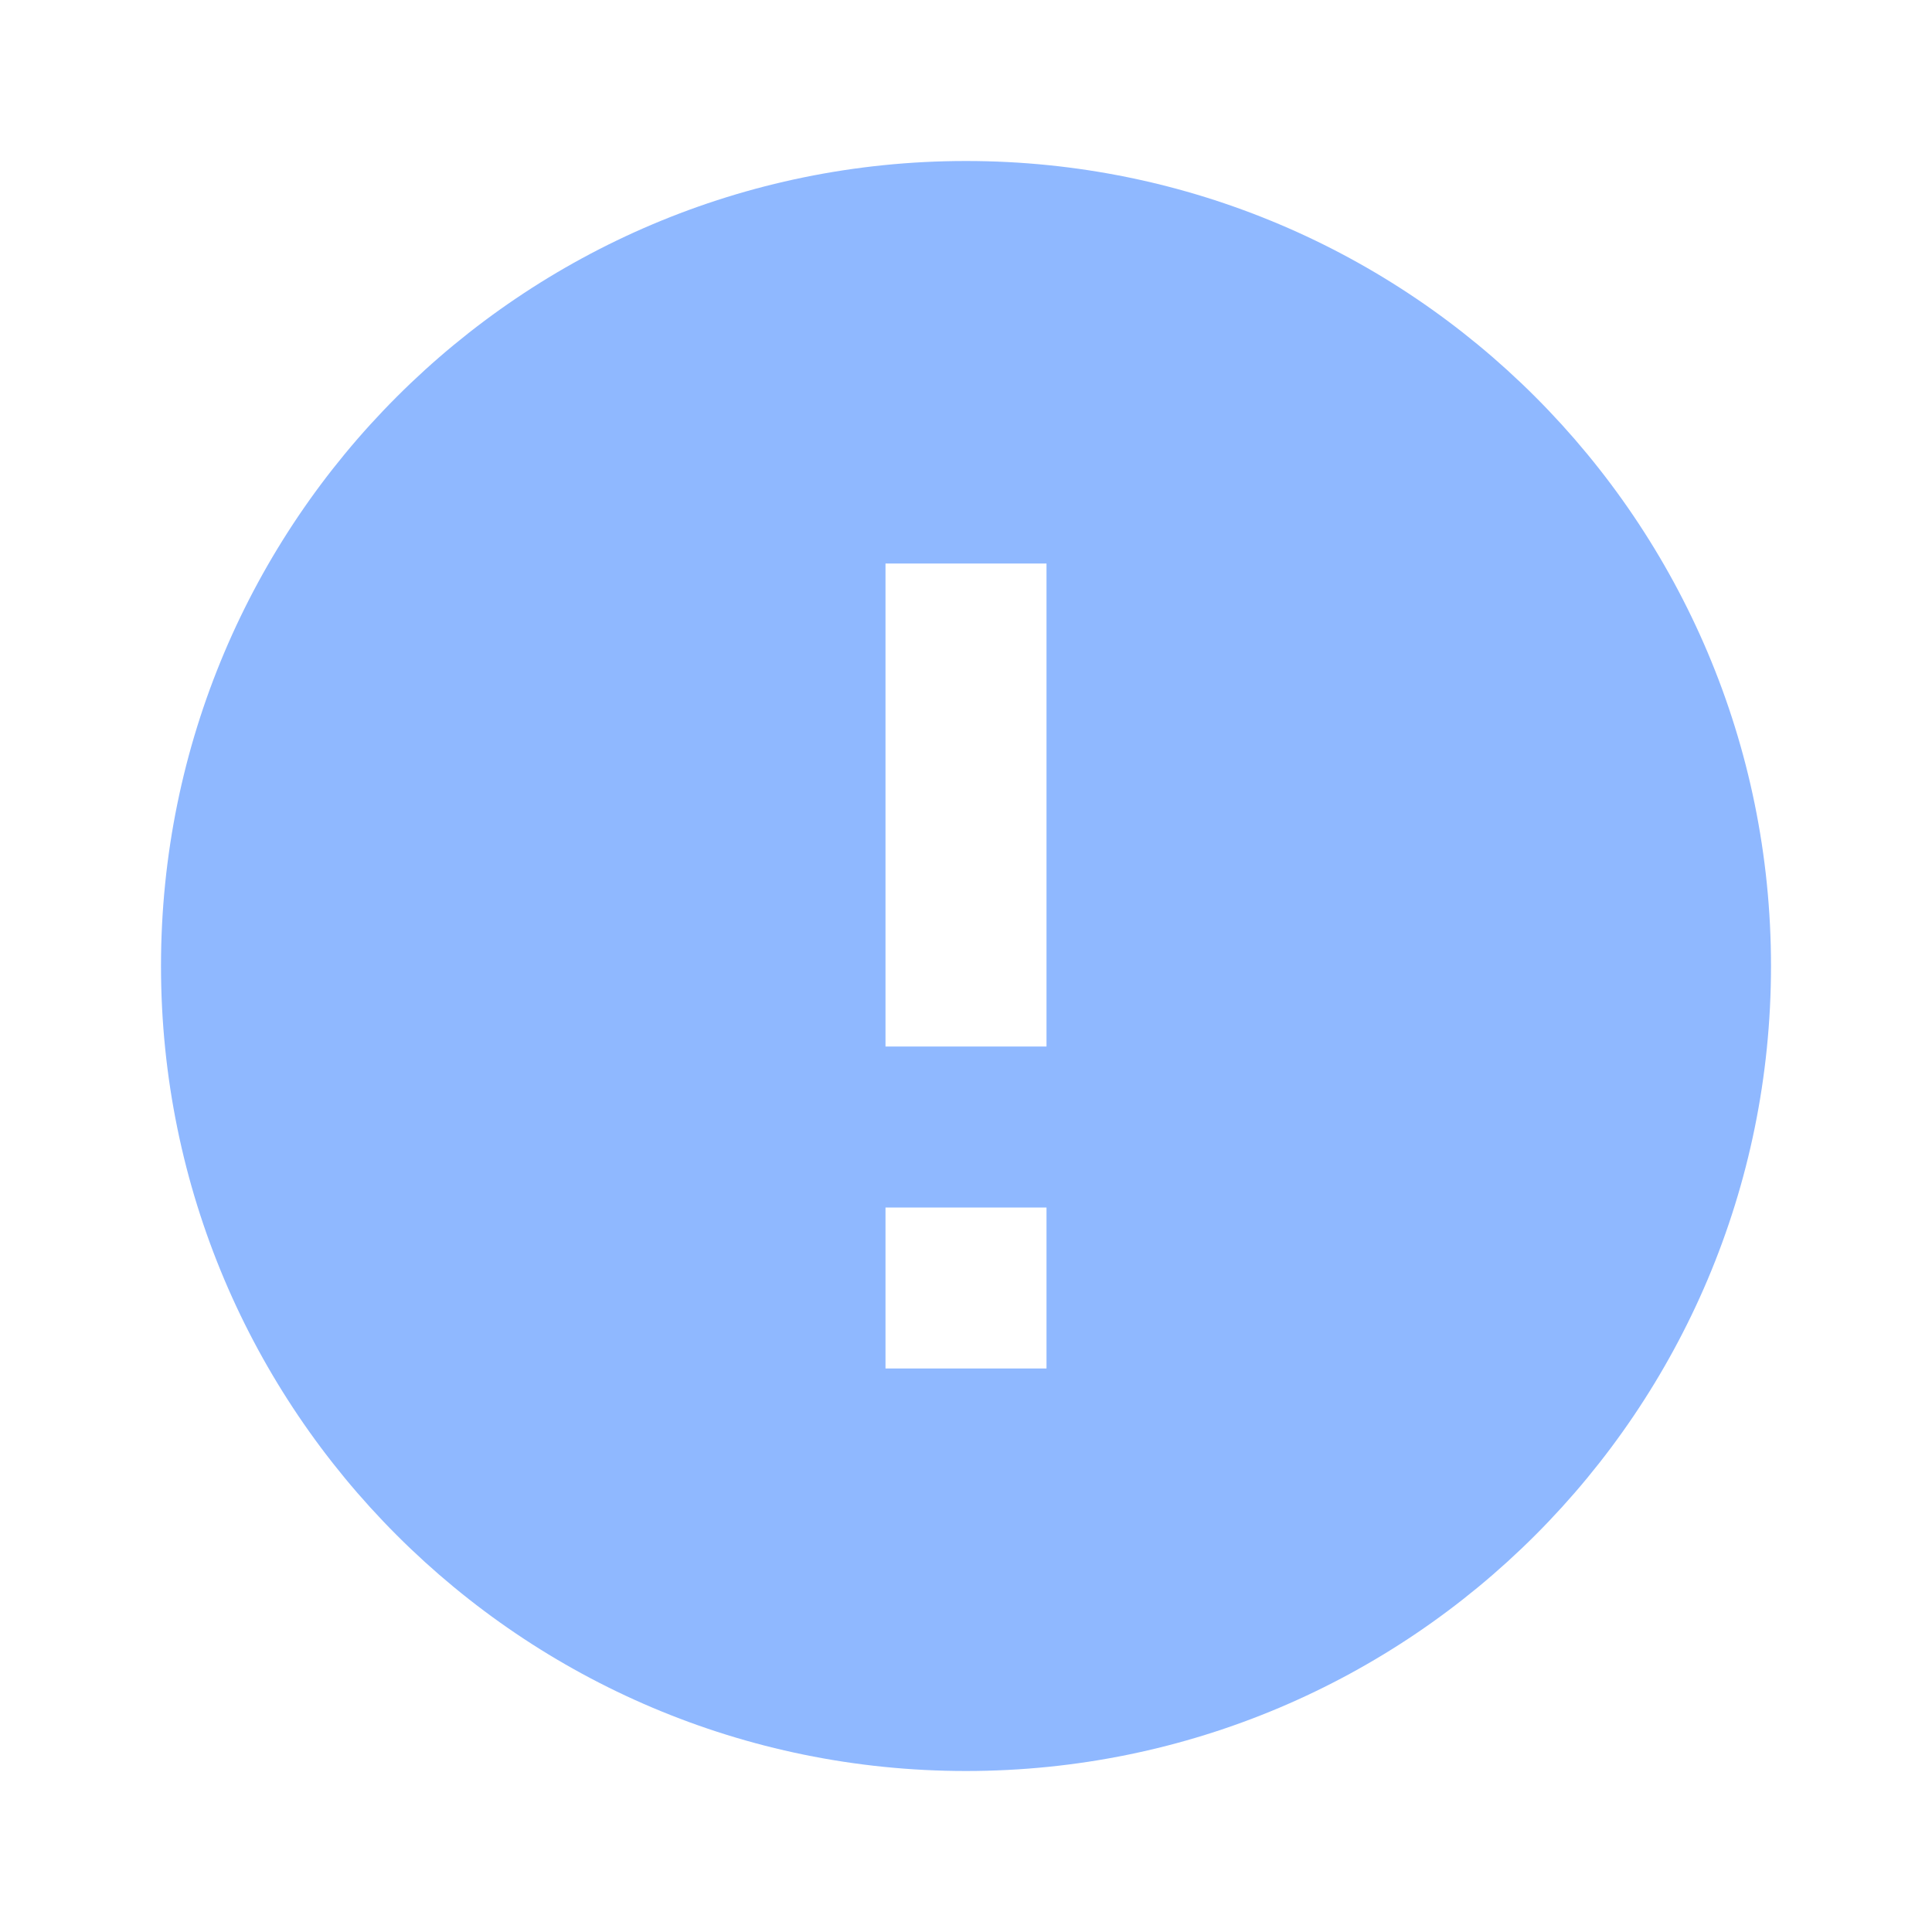
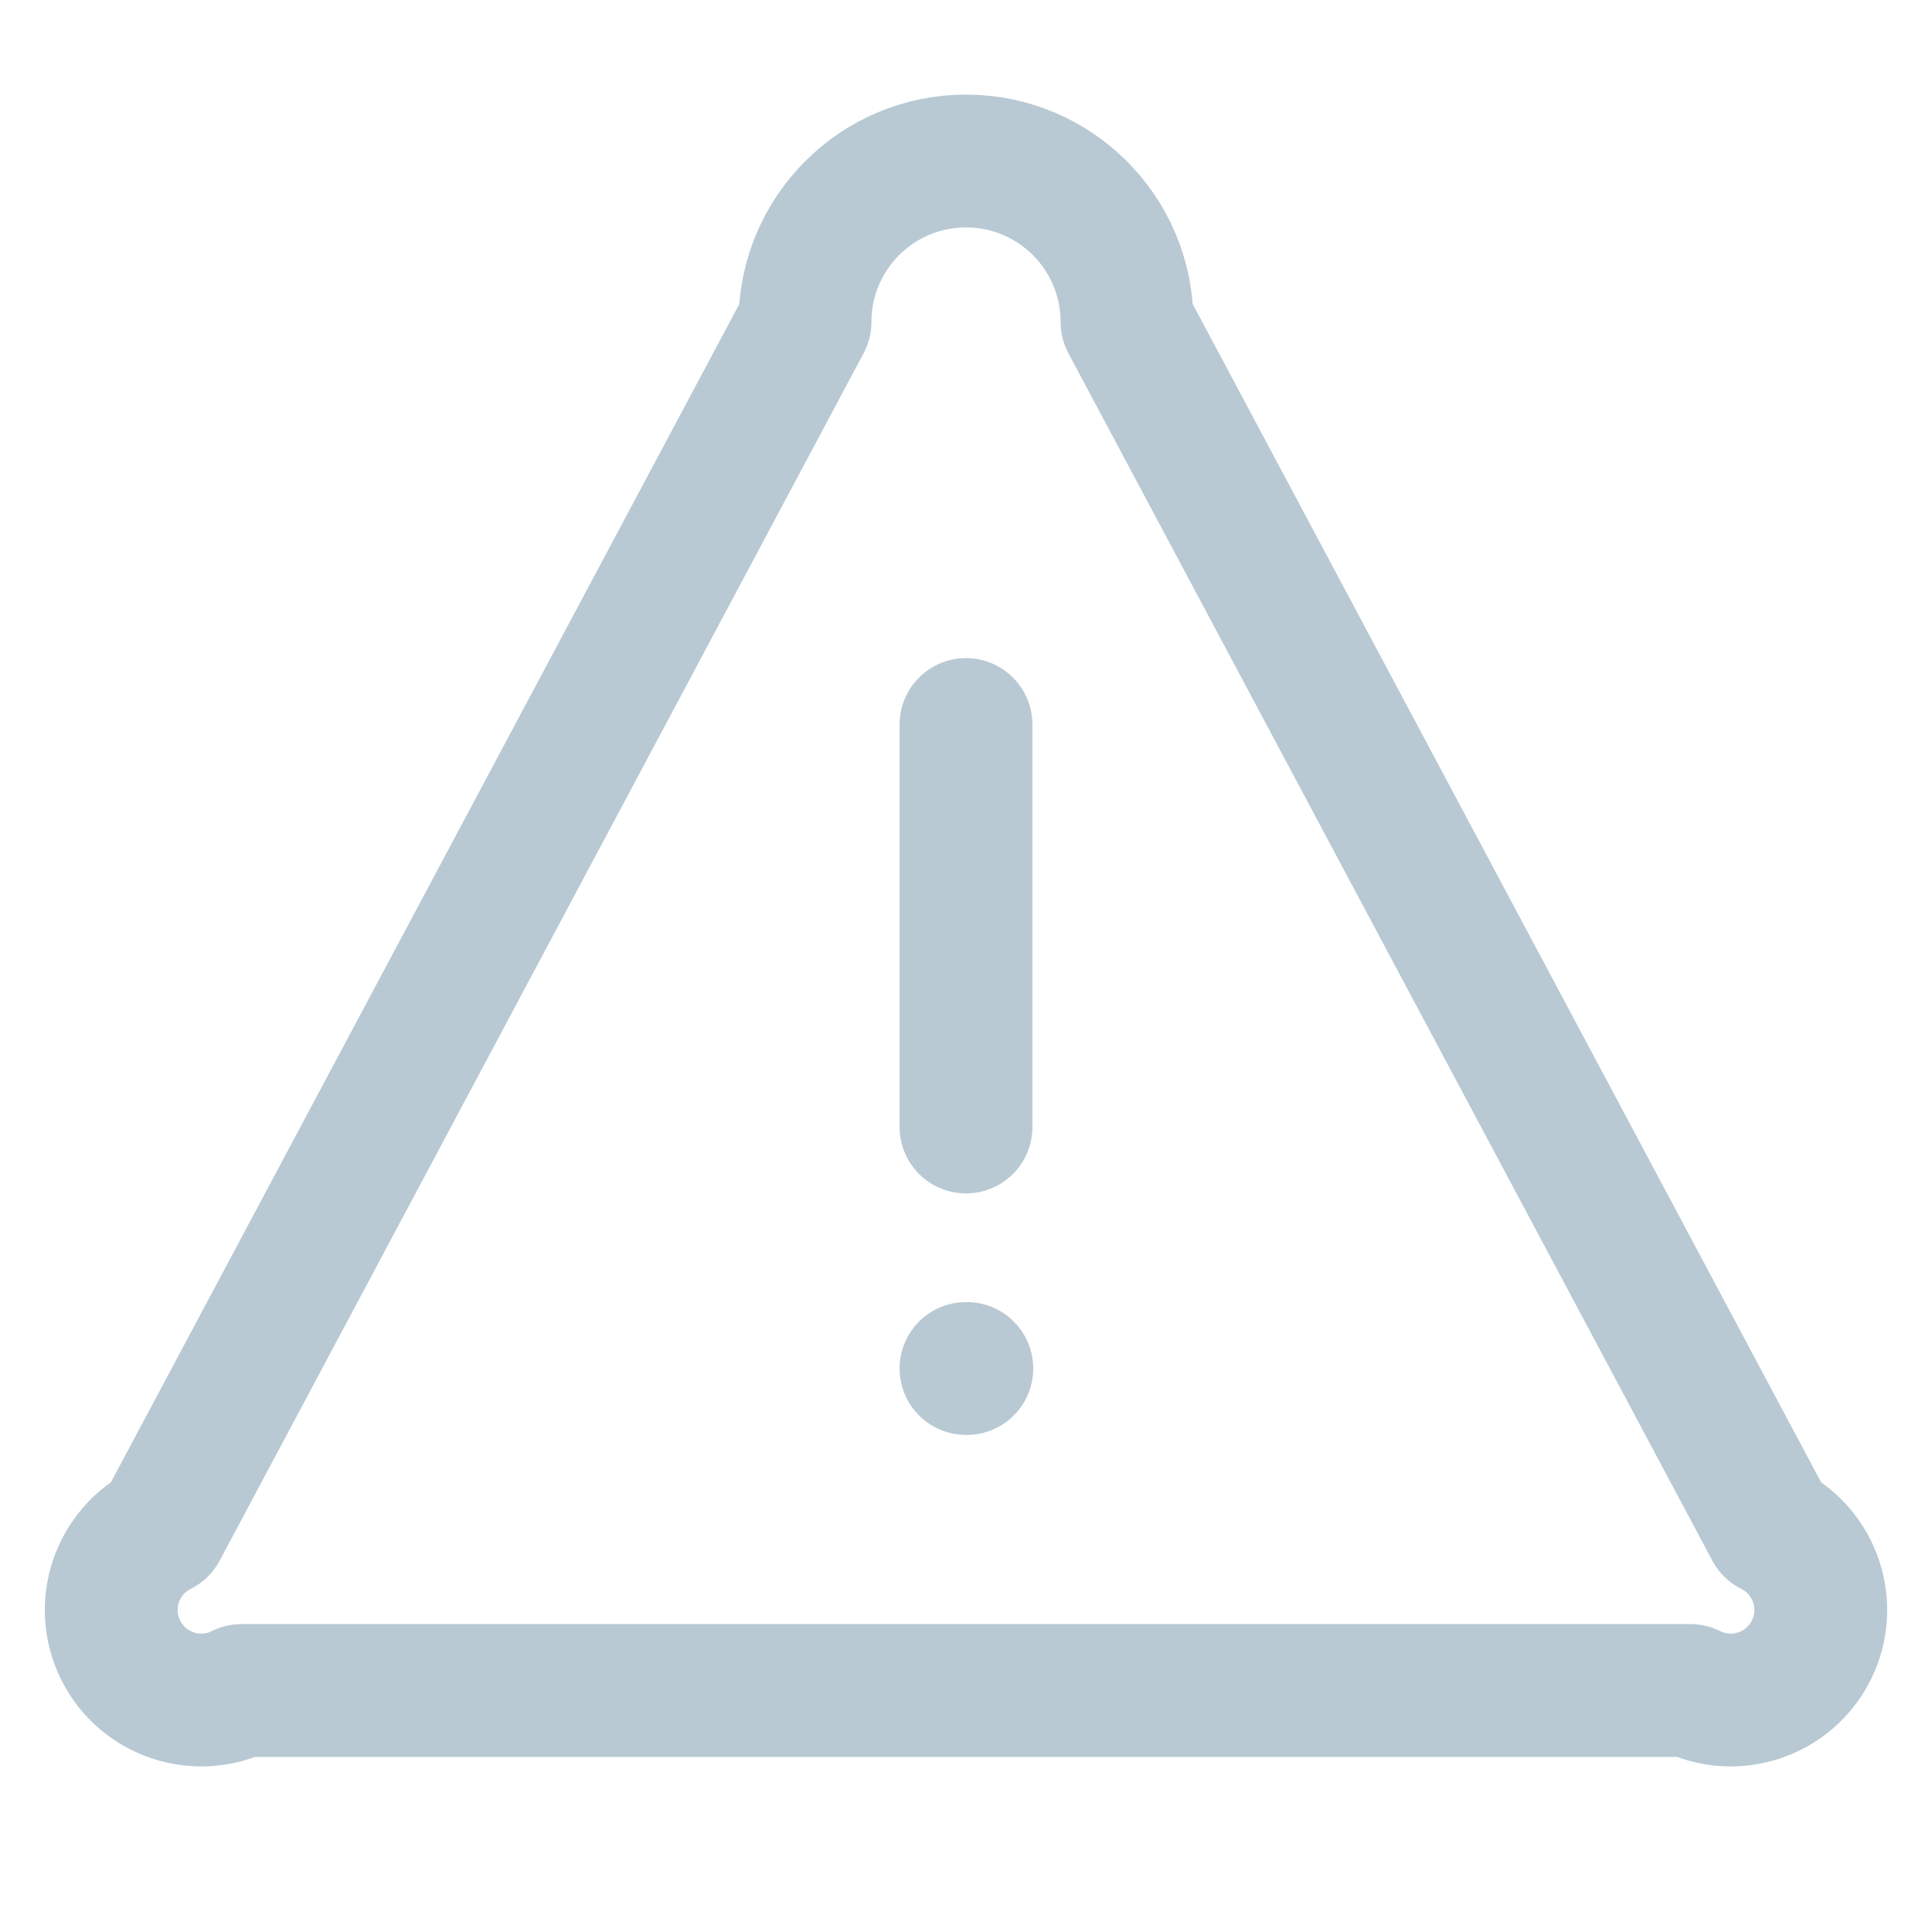
- <svg xmlns="http://www.w3.org/2000/svg" width="1em" height="1em" viewBox="0 0 24 24">
-   <path fill="#8fb8ff" d="M13 13h-2V7h2m0 10h-2v-2h2M12 2A10 10 0 0 0 2 12a10 10 0 0 0 10 10a10 10 0 0 0 10-10A10 10 0 0 0 12 2" />
+ <svg xmlns="http://www.w3.org/2000/svg" width="1em" height="1em" viewBox="0 0 24 24" fill="none" stroke="#b8c9d3" stroke-width="1.65" stroke-linecap="round" stroke-linejoin="round">
+   <path d="M10 4 2 19a1 1 0 0 0 1 2h18a1 1 0 0 0 1-2L14 4a2 2 0 0 0-4 0Z" />
+   <path d="M12 9v5m0 3h.01" />
</svg>
